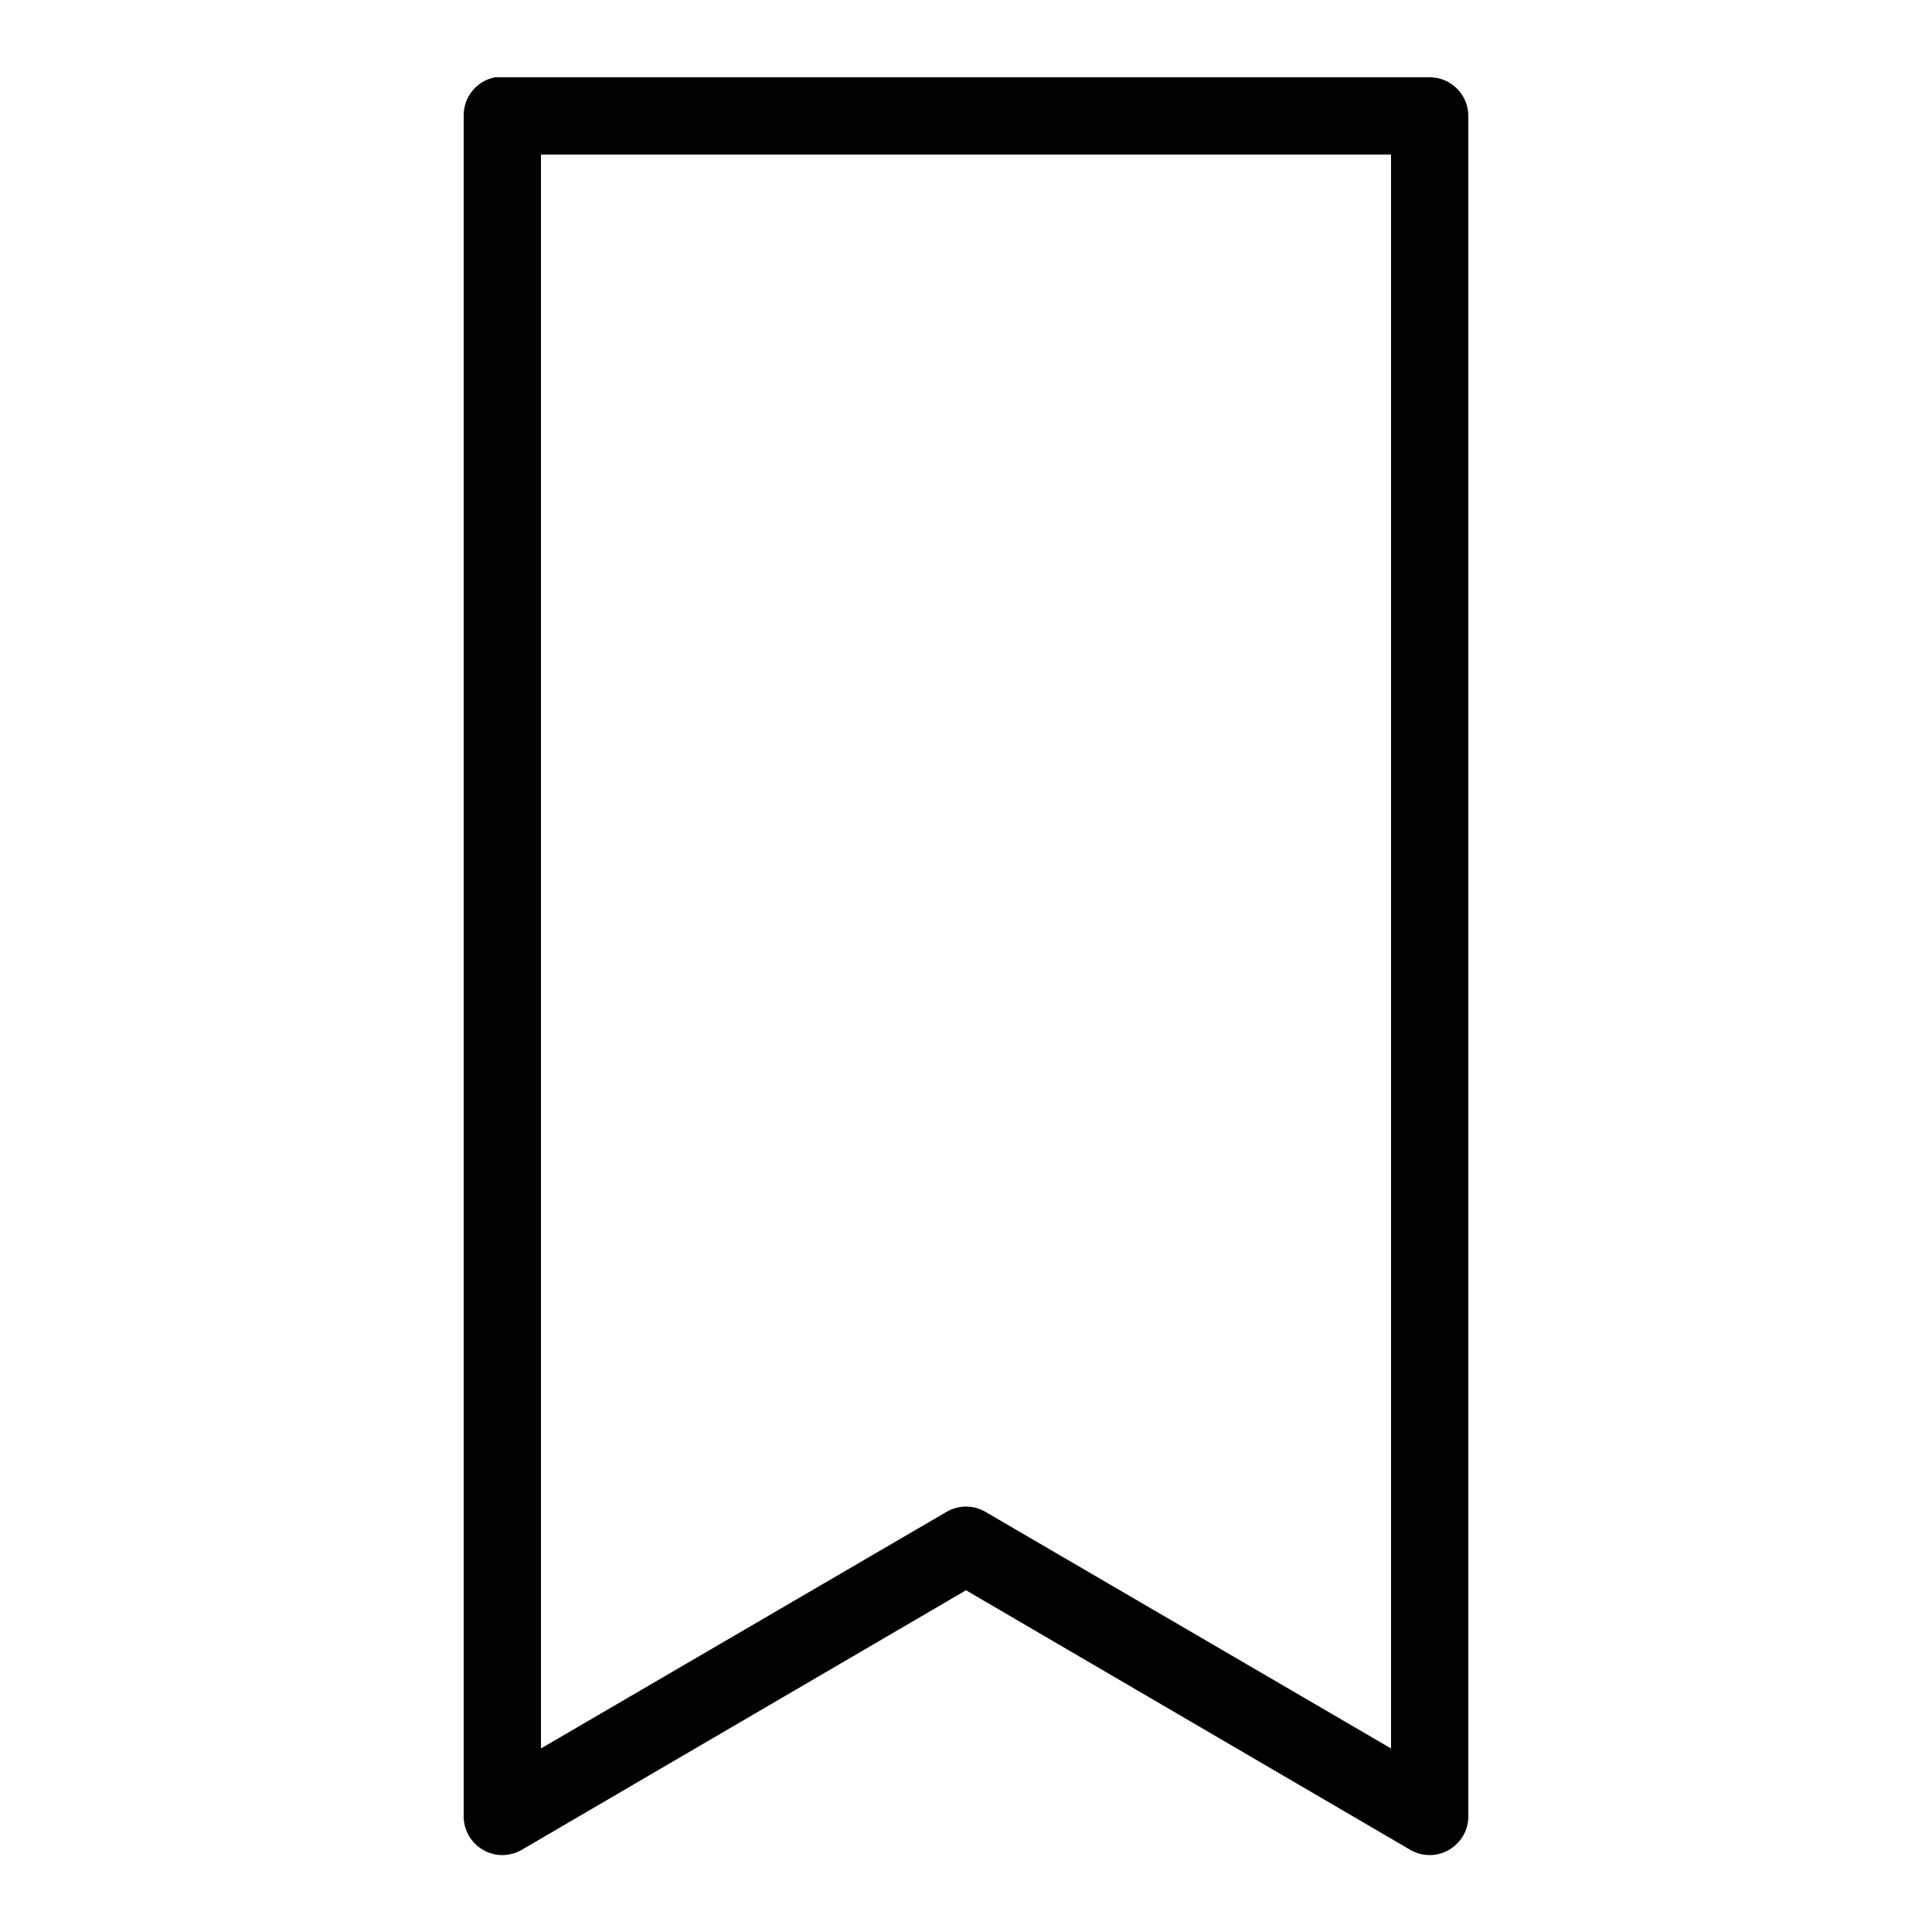
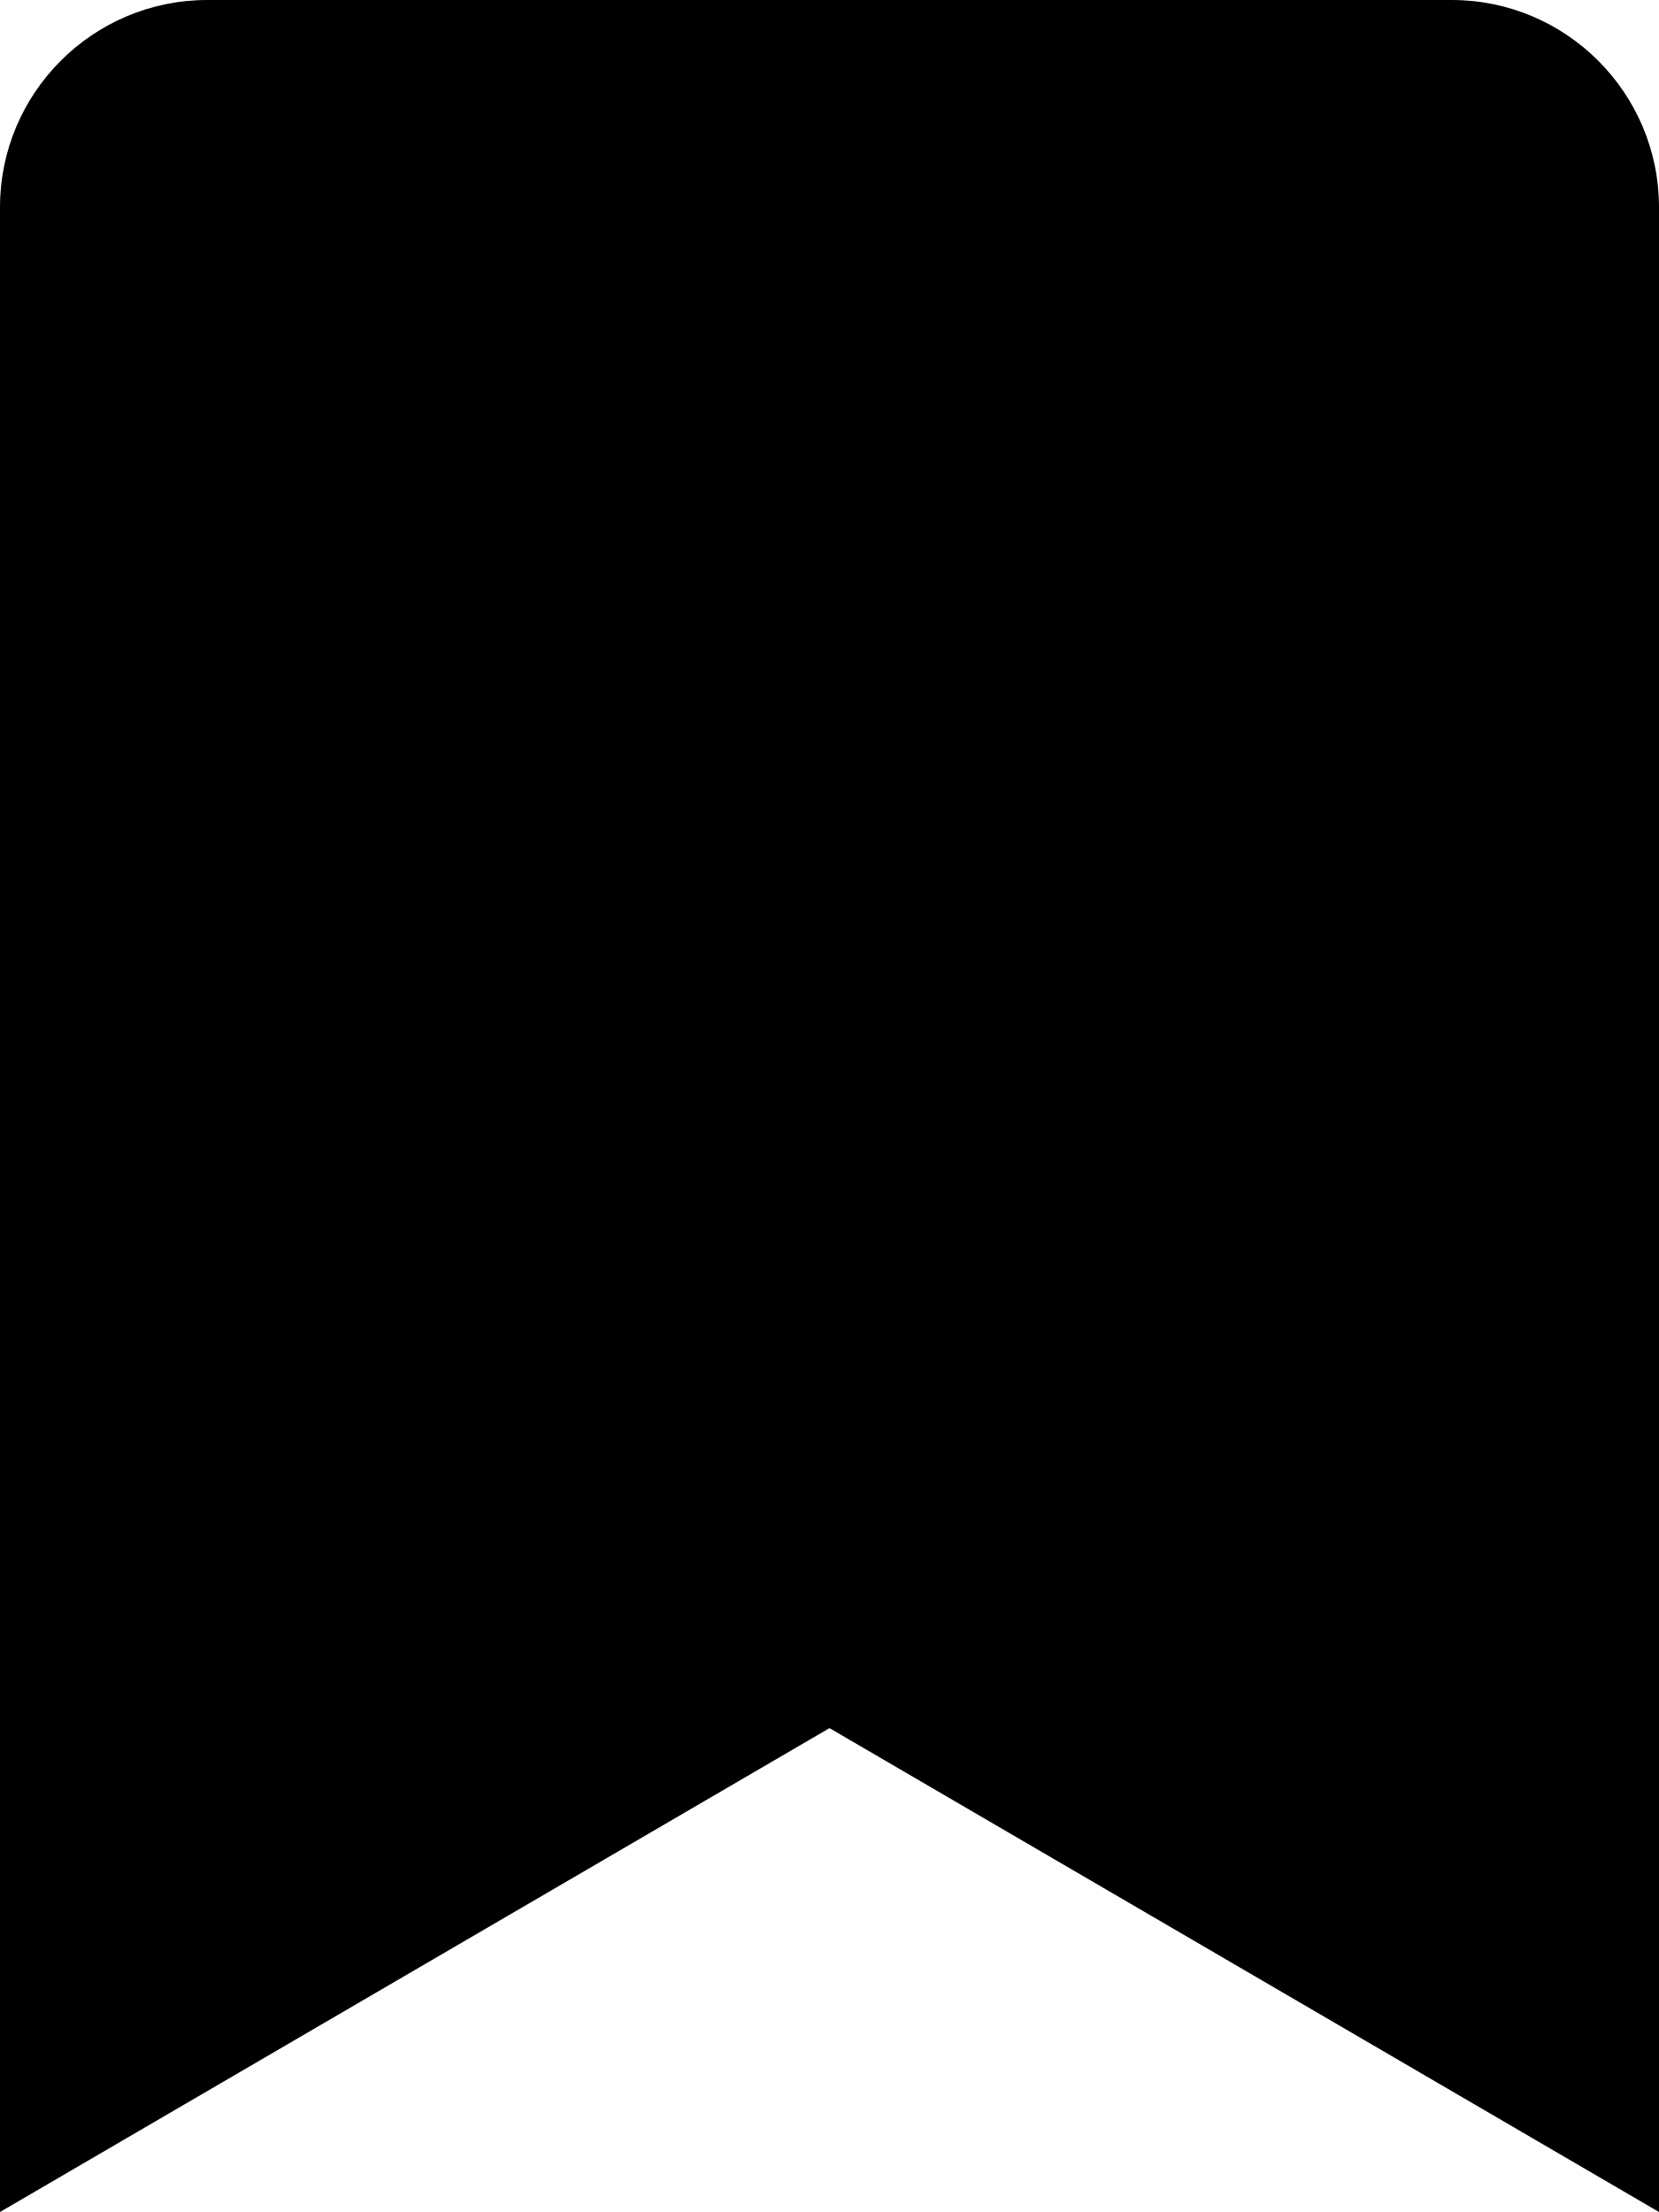
- <svg xmlns="http://www.w3.org/2000/svg" fill="currentColor" viewBox="0 0 50 50" width="50px" height="50px">
-   <path d="M 12.812 2 C 12.336 2.09 11.992 2.512 12 3 L 12 47 C 11.996 47.359 12.188 47.691 12.496 47.871 C 12.805 48.055 13.188 48.055 13.5 47.875 L 25 41.156 L 36.5 47.875 C 36.812 48.055 37.195 48.055 37.504 47.871 C 37.812 47.691 38.004 47.359 38 47 L 38 3 C 38 2.449 37.551 2 37 2 L 13 2 C 12.969 2 12.938 2 12.906 2 C 12.875 2 12.844 2 12.812 2 Z M 14 4 L 36 4 L 36 45.25 L 25.5 39.125 C 25.191 38.945 24.809 38.945 24.5 39.125 L 14 45.25 Z" />
+ <svg xmlns="http://www.w3.org/2000/svg" aria-hidden="true" focusable="false" data-prefix="fas" data-icon="bookmark" role="img" viewBox="0 0 384 512">
+   <path fill="currentColor" d="M384 48V512l-192-112L0 512V48C0 21.5 21.5 0 48 0h288C362.5 0 384 21.5 384 48z" />
</svg>
